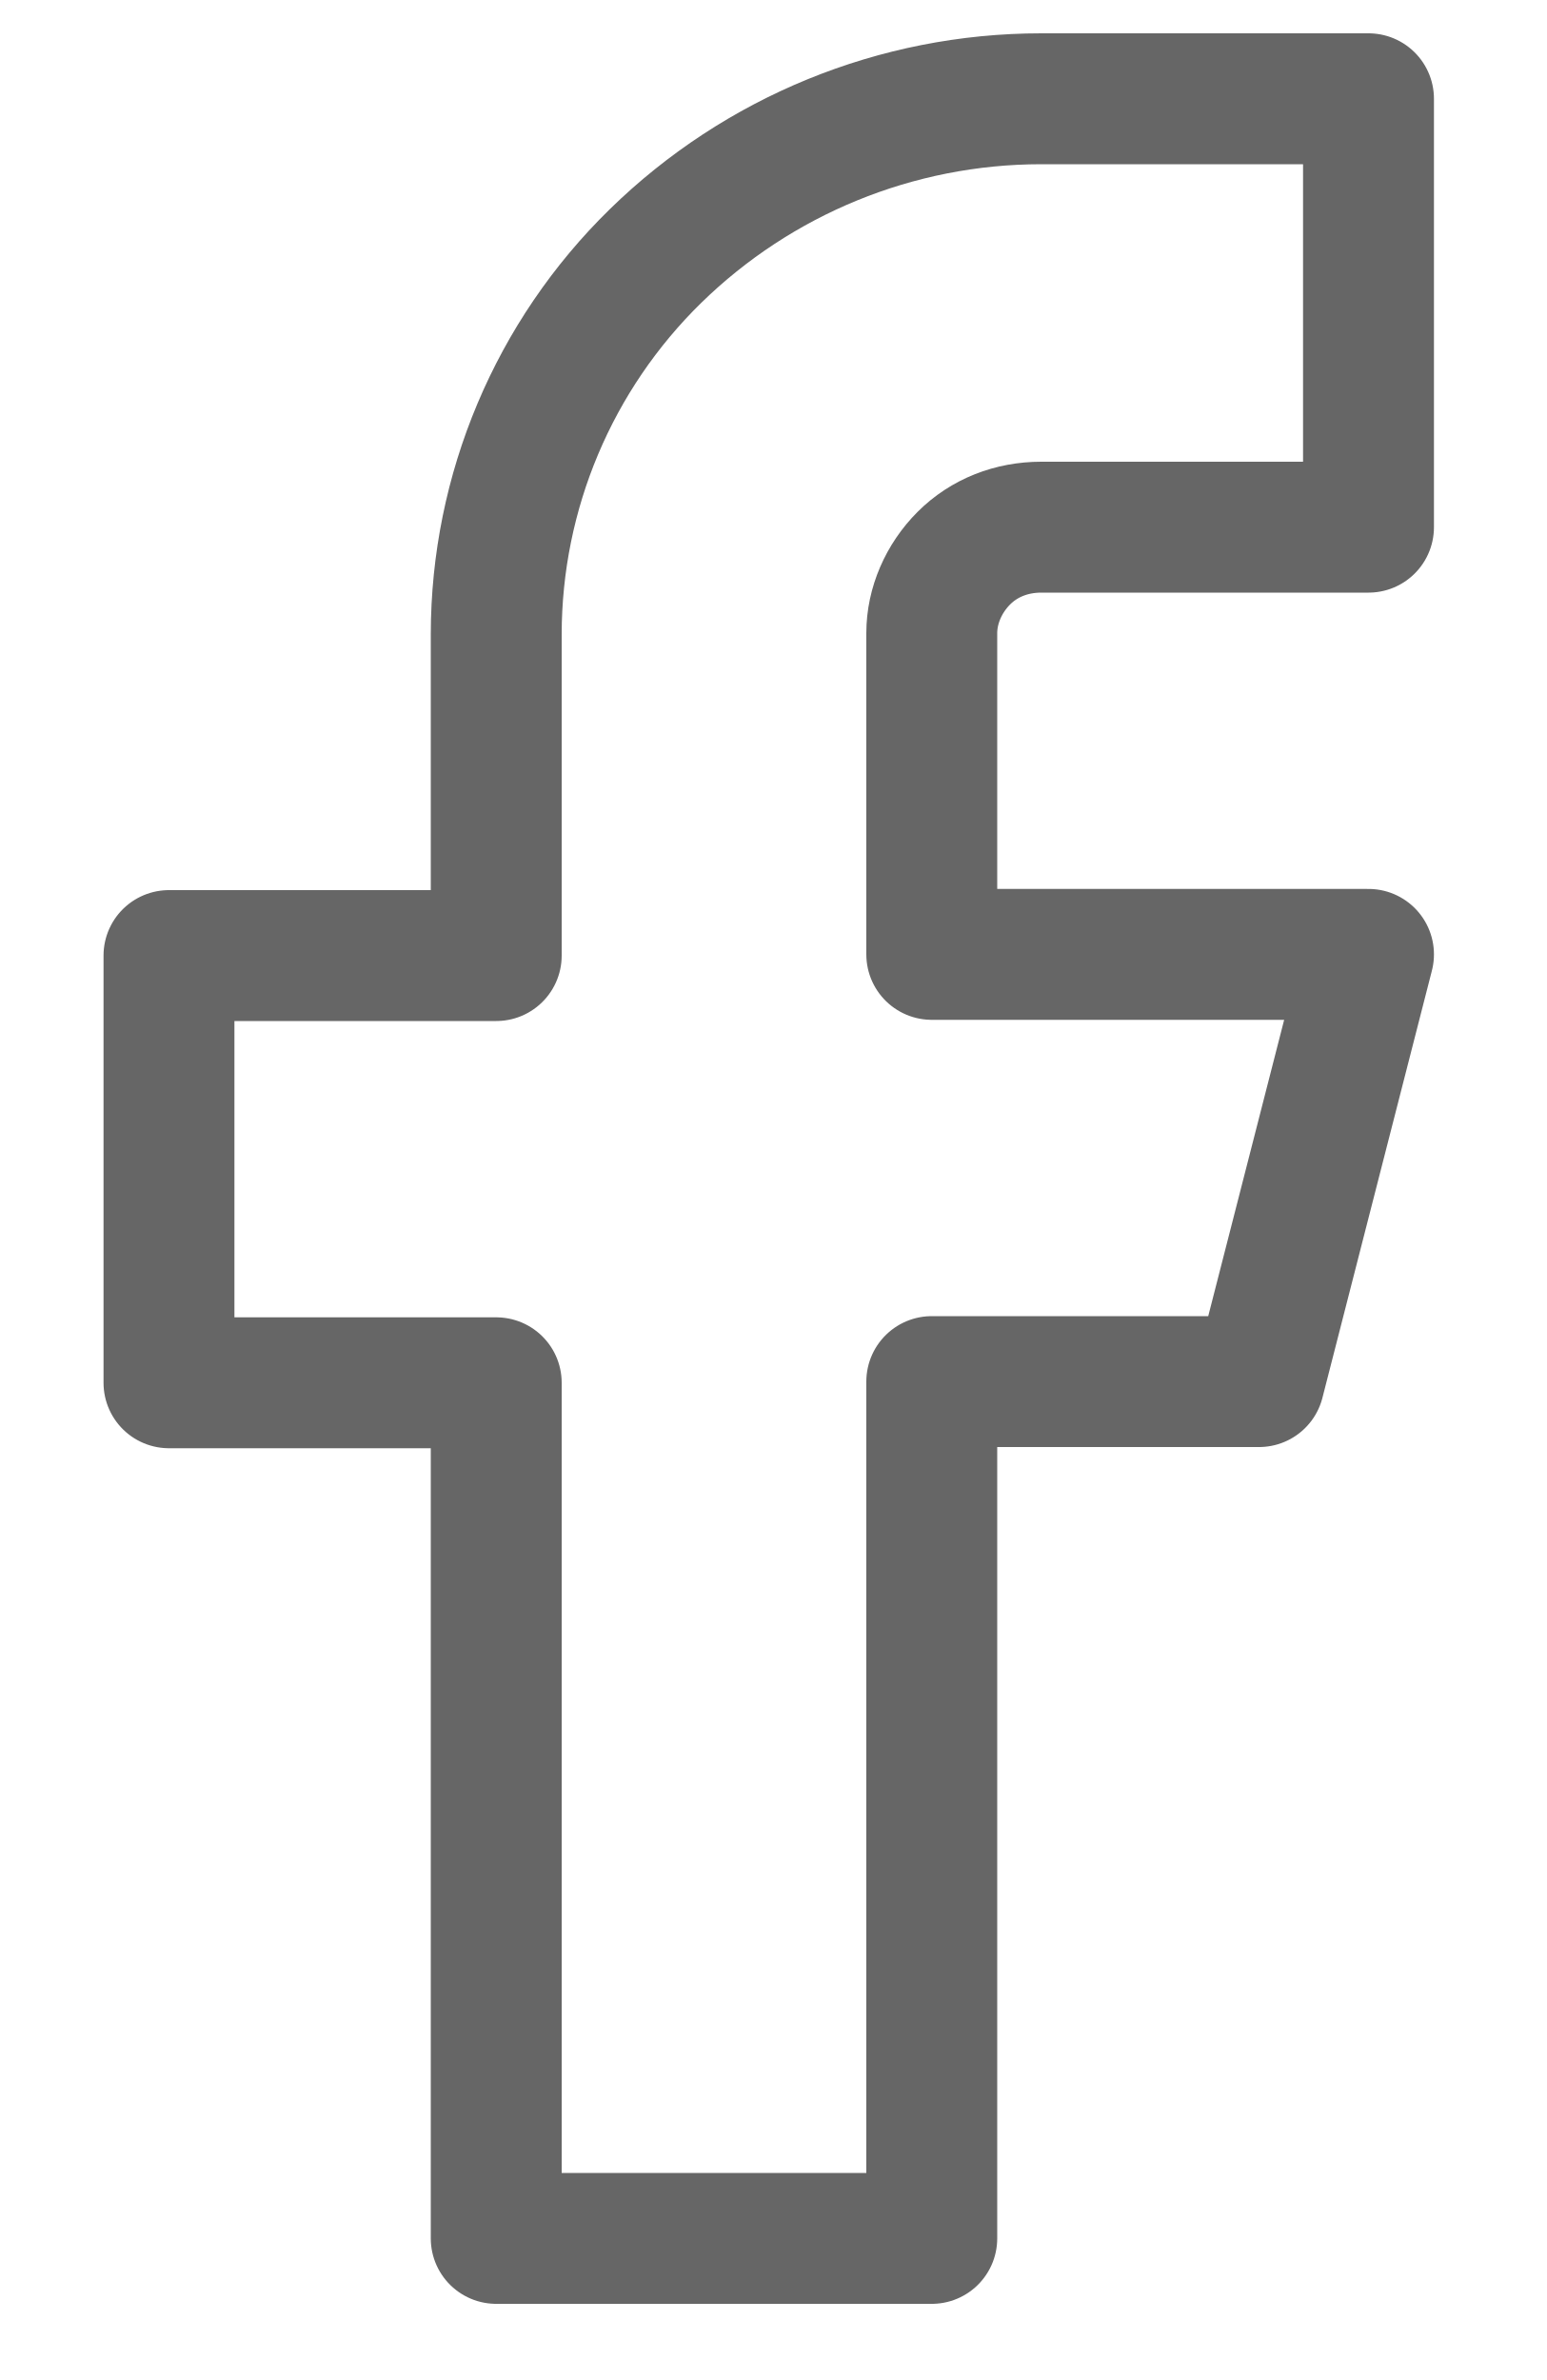
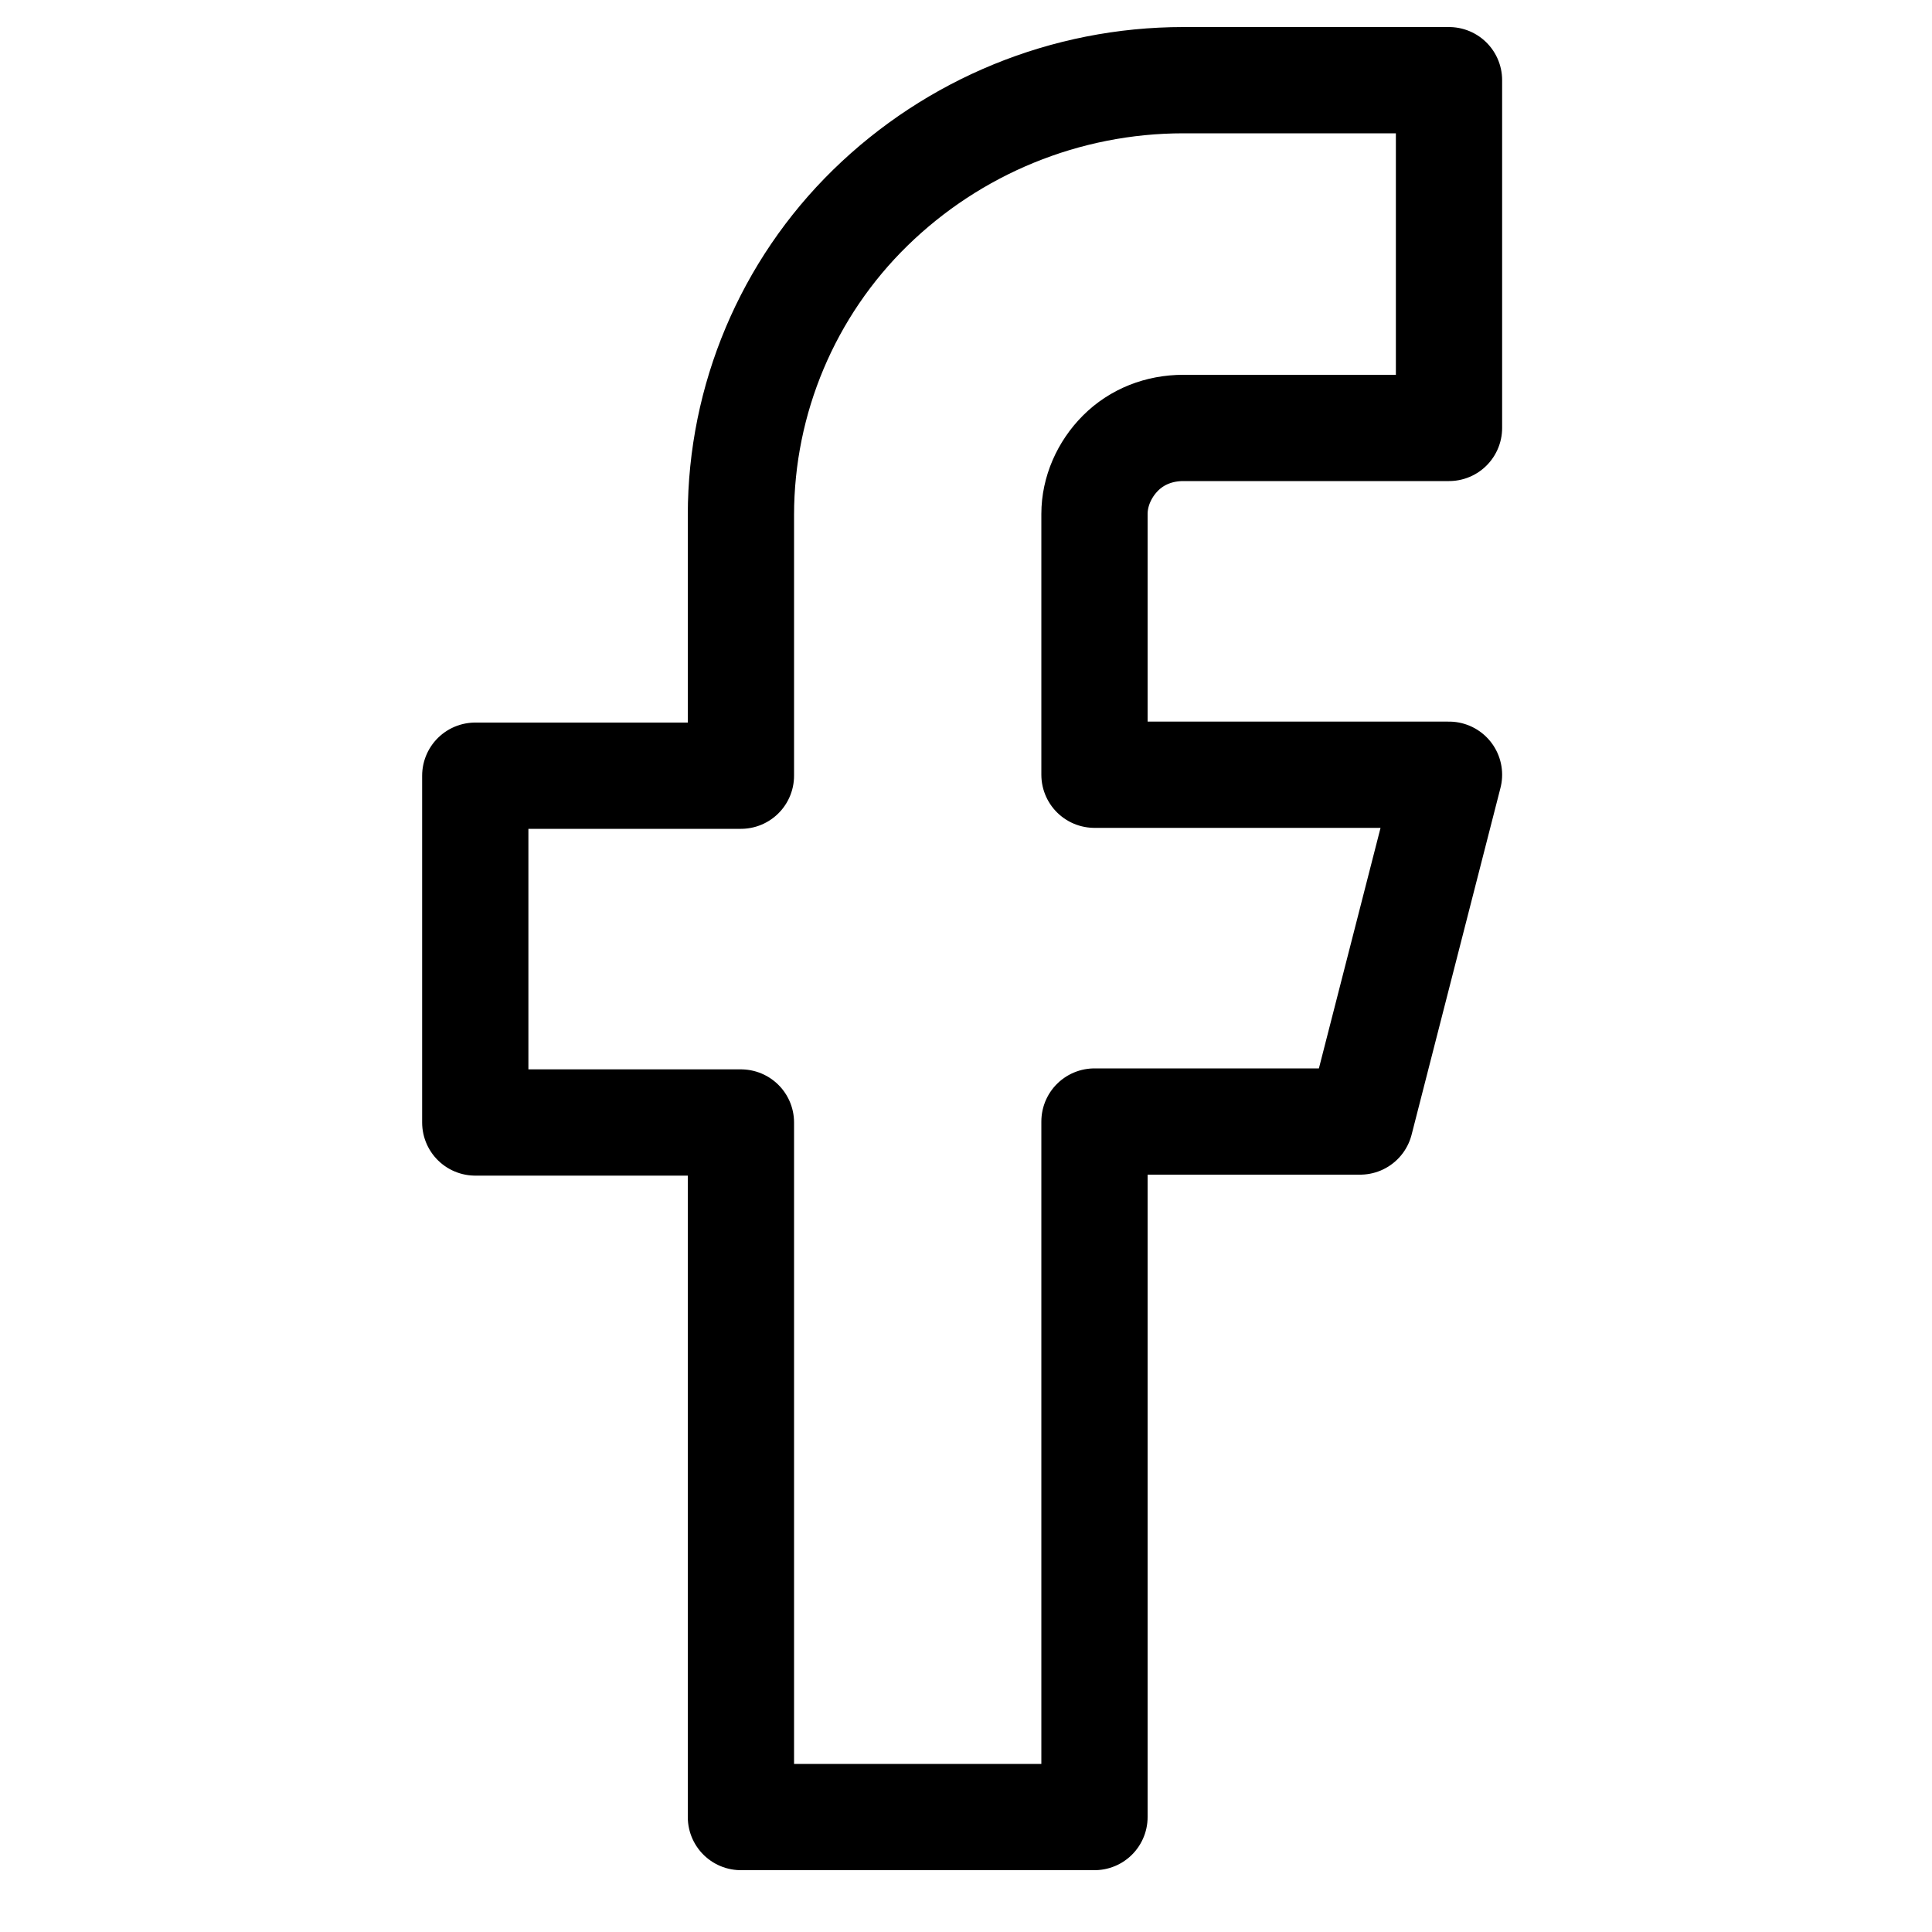
- <svg xmlns="http://www.w3.org/2000/svg" viewBox="0 0 13 20" fill="none">
-   <path d="M11.5.83H8.75c-1.22 0-2.38.48-3.24 1.32a4.45 4.45 0 00-1.34 3.18v2.7H1.42v3.59h2.75v7.19h3.66v-7.2h2.75l.92-3.59H7.83v-2.7c0-.23.1-.46.27-.63.17-.17.4-.26.65-.26h2.75V.83z" stroke="#666" stroke-width="1.1" stroke-linecap="round" stroke-linejoin="round" />
+ <svg xmlns="http://www.w3.org/2000/svg" width="10" height="10" viewBox="0 0 13 20" fill="none">
+   <path d="M11.5.83H8.75c-1.22 0-2.38.48-3.24 1.32a4.45 4.45 0 00-1.34 3.18v2.7H1.42v3.59h2.75v7.19h3.66v-7.2h2.75l.92-3.59H7.83v-2.7c0-.23.1-.46.27-.63.17-.17.4-.26.65-.26h2.75V.83z" stroke="currentColor" stroke-width="1.1" stroke-linecap="round" stroke-linejoin="round" fill="none" />
</svg>
